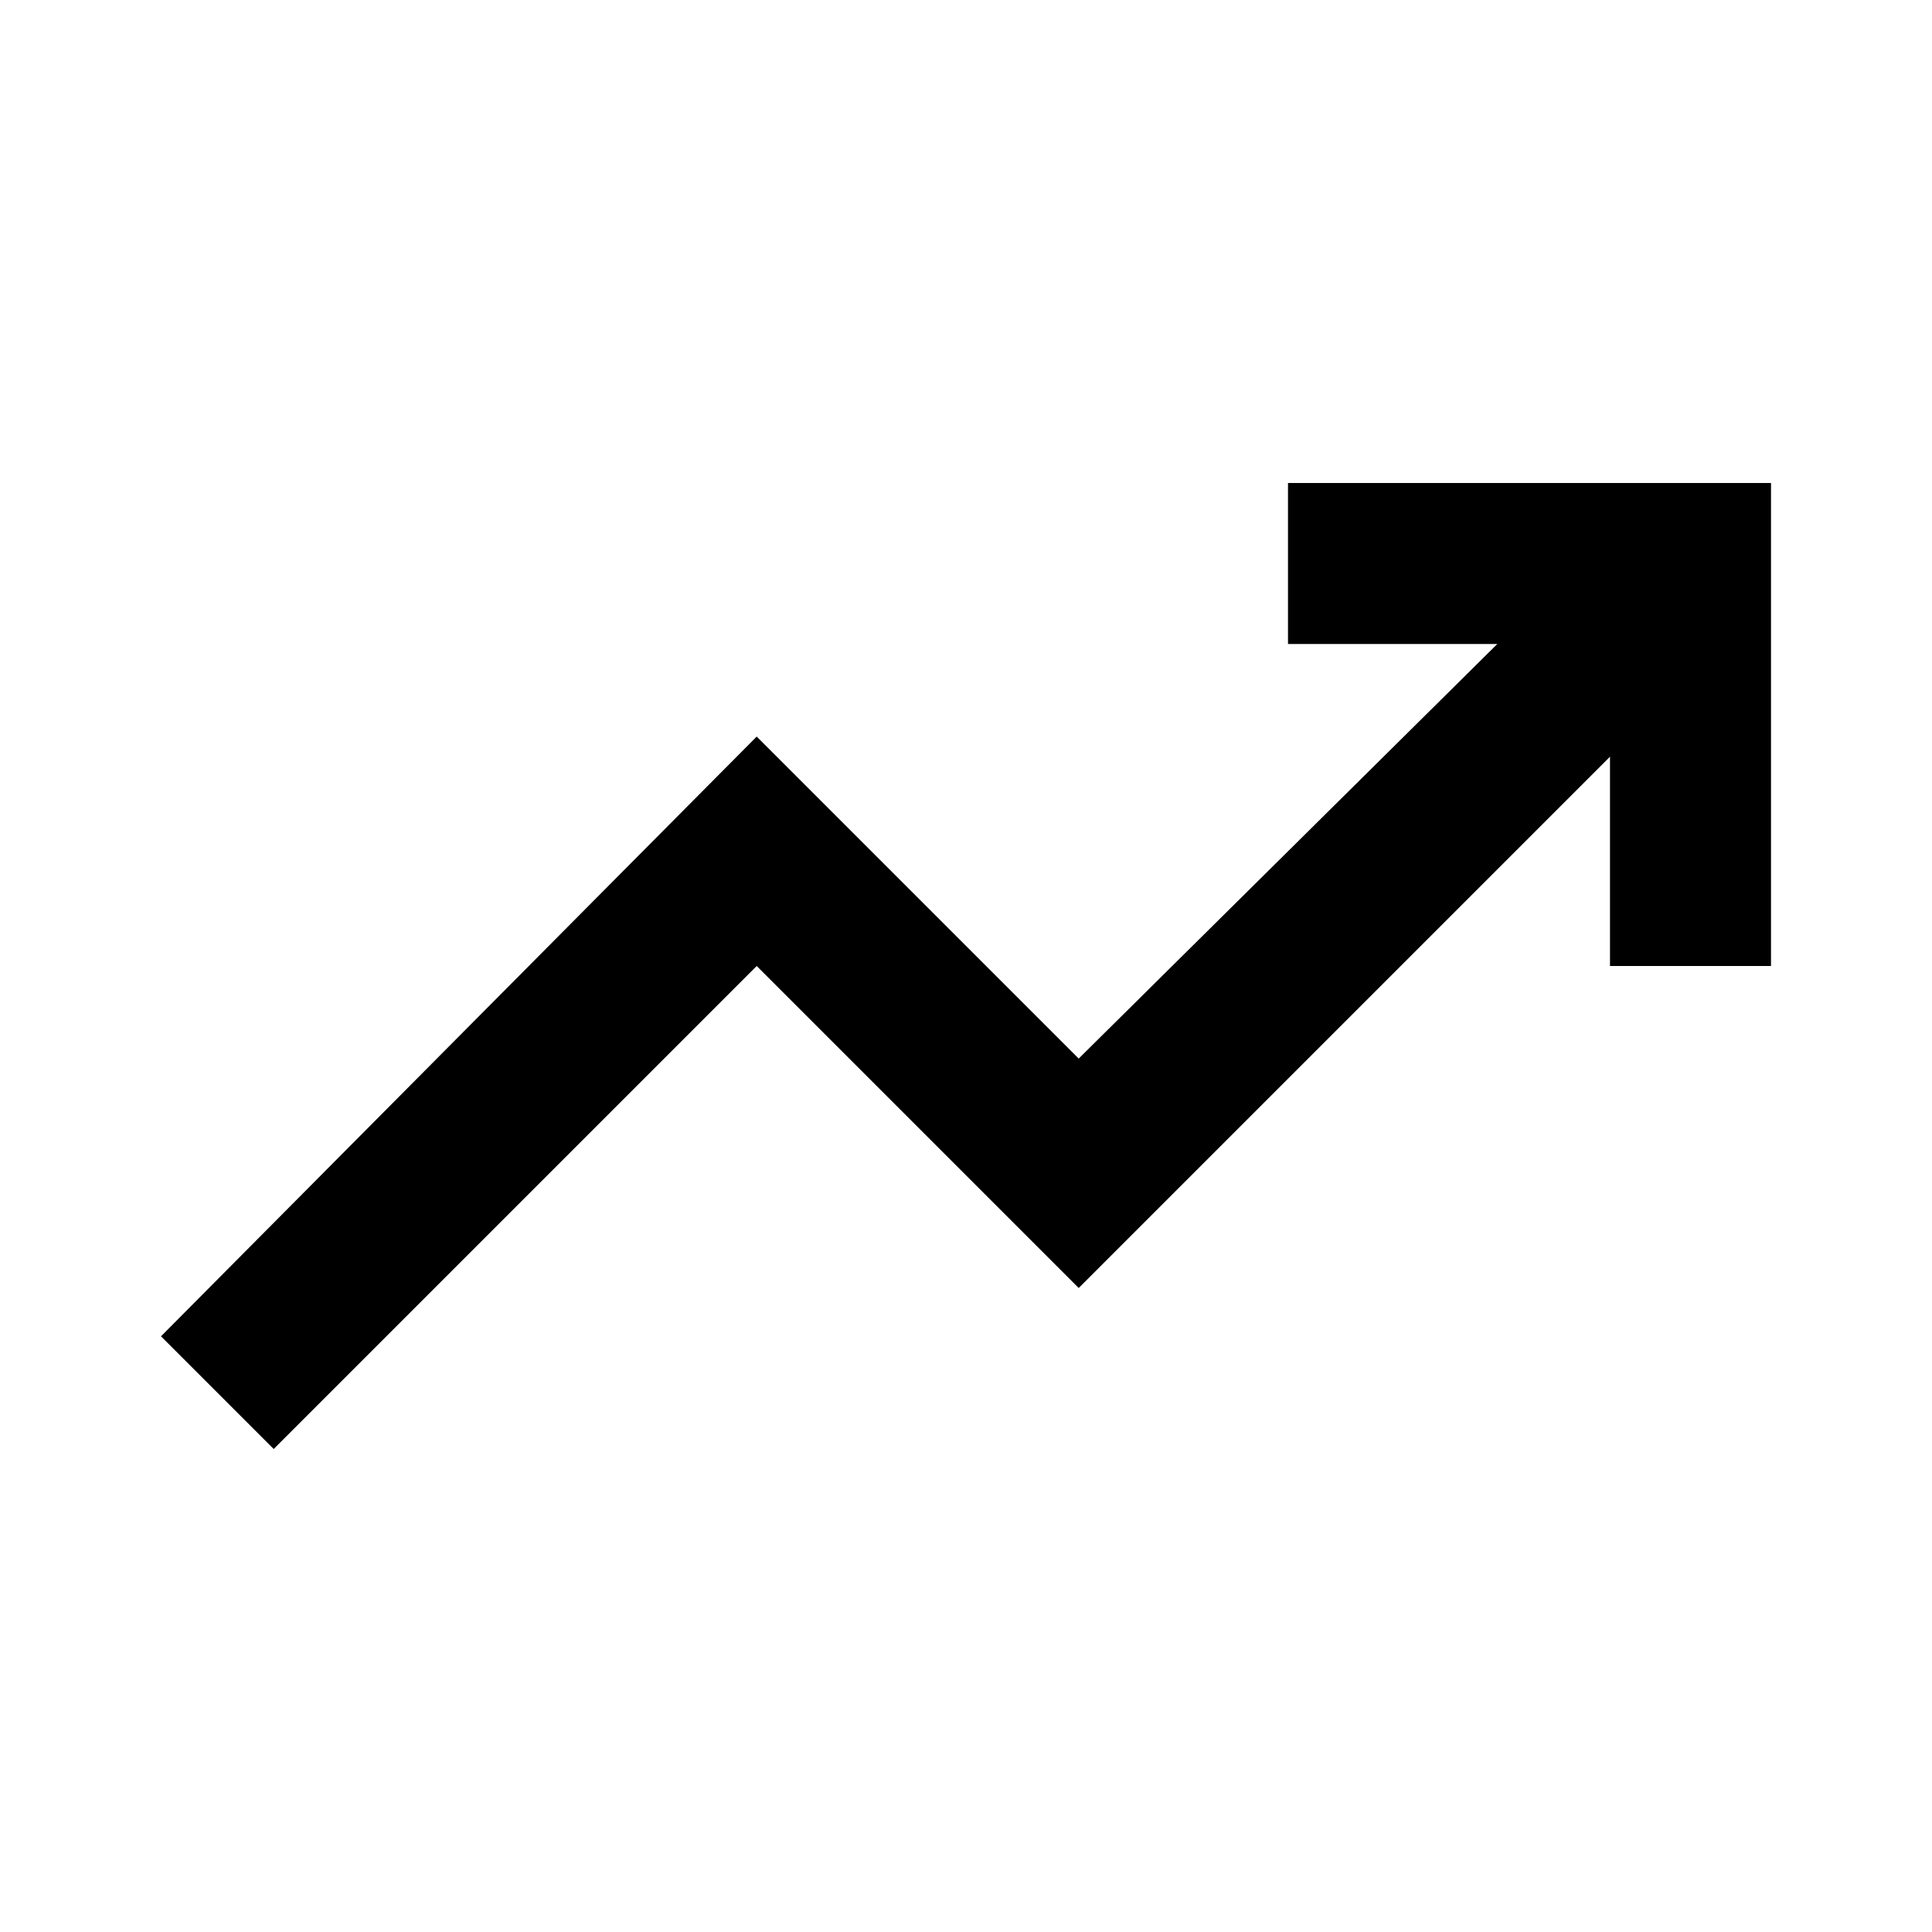
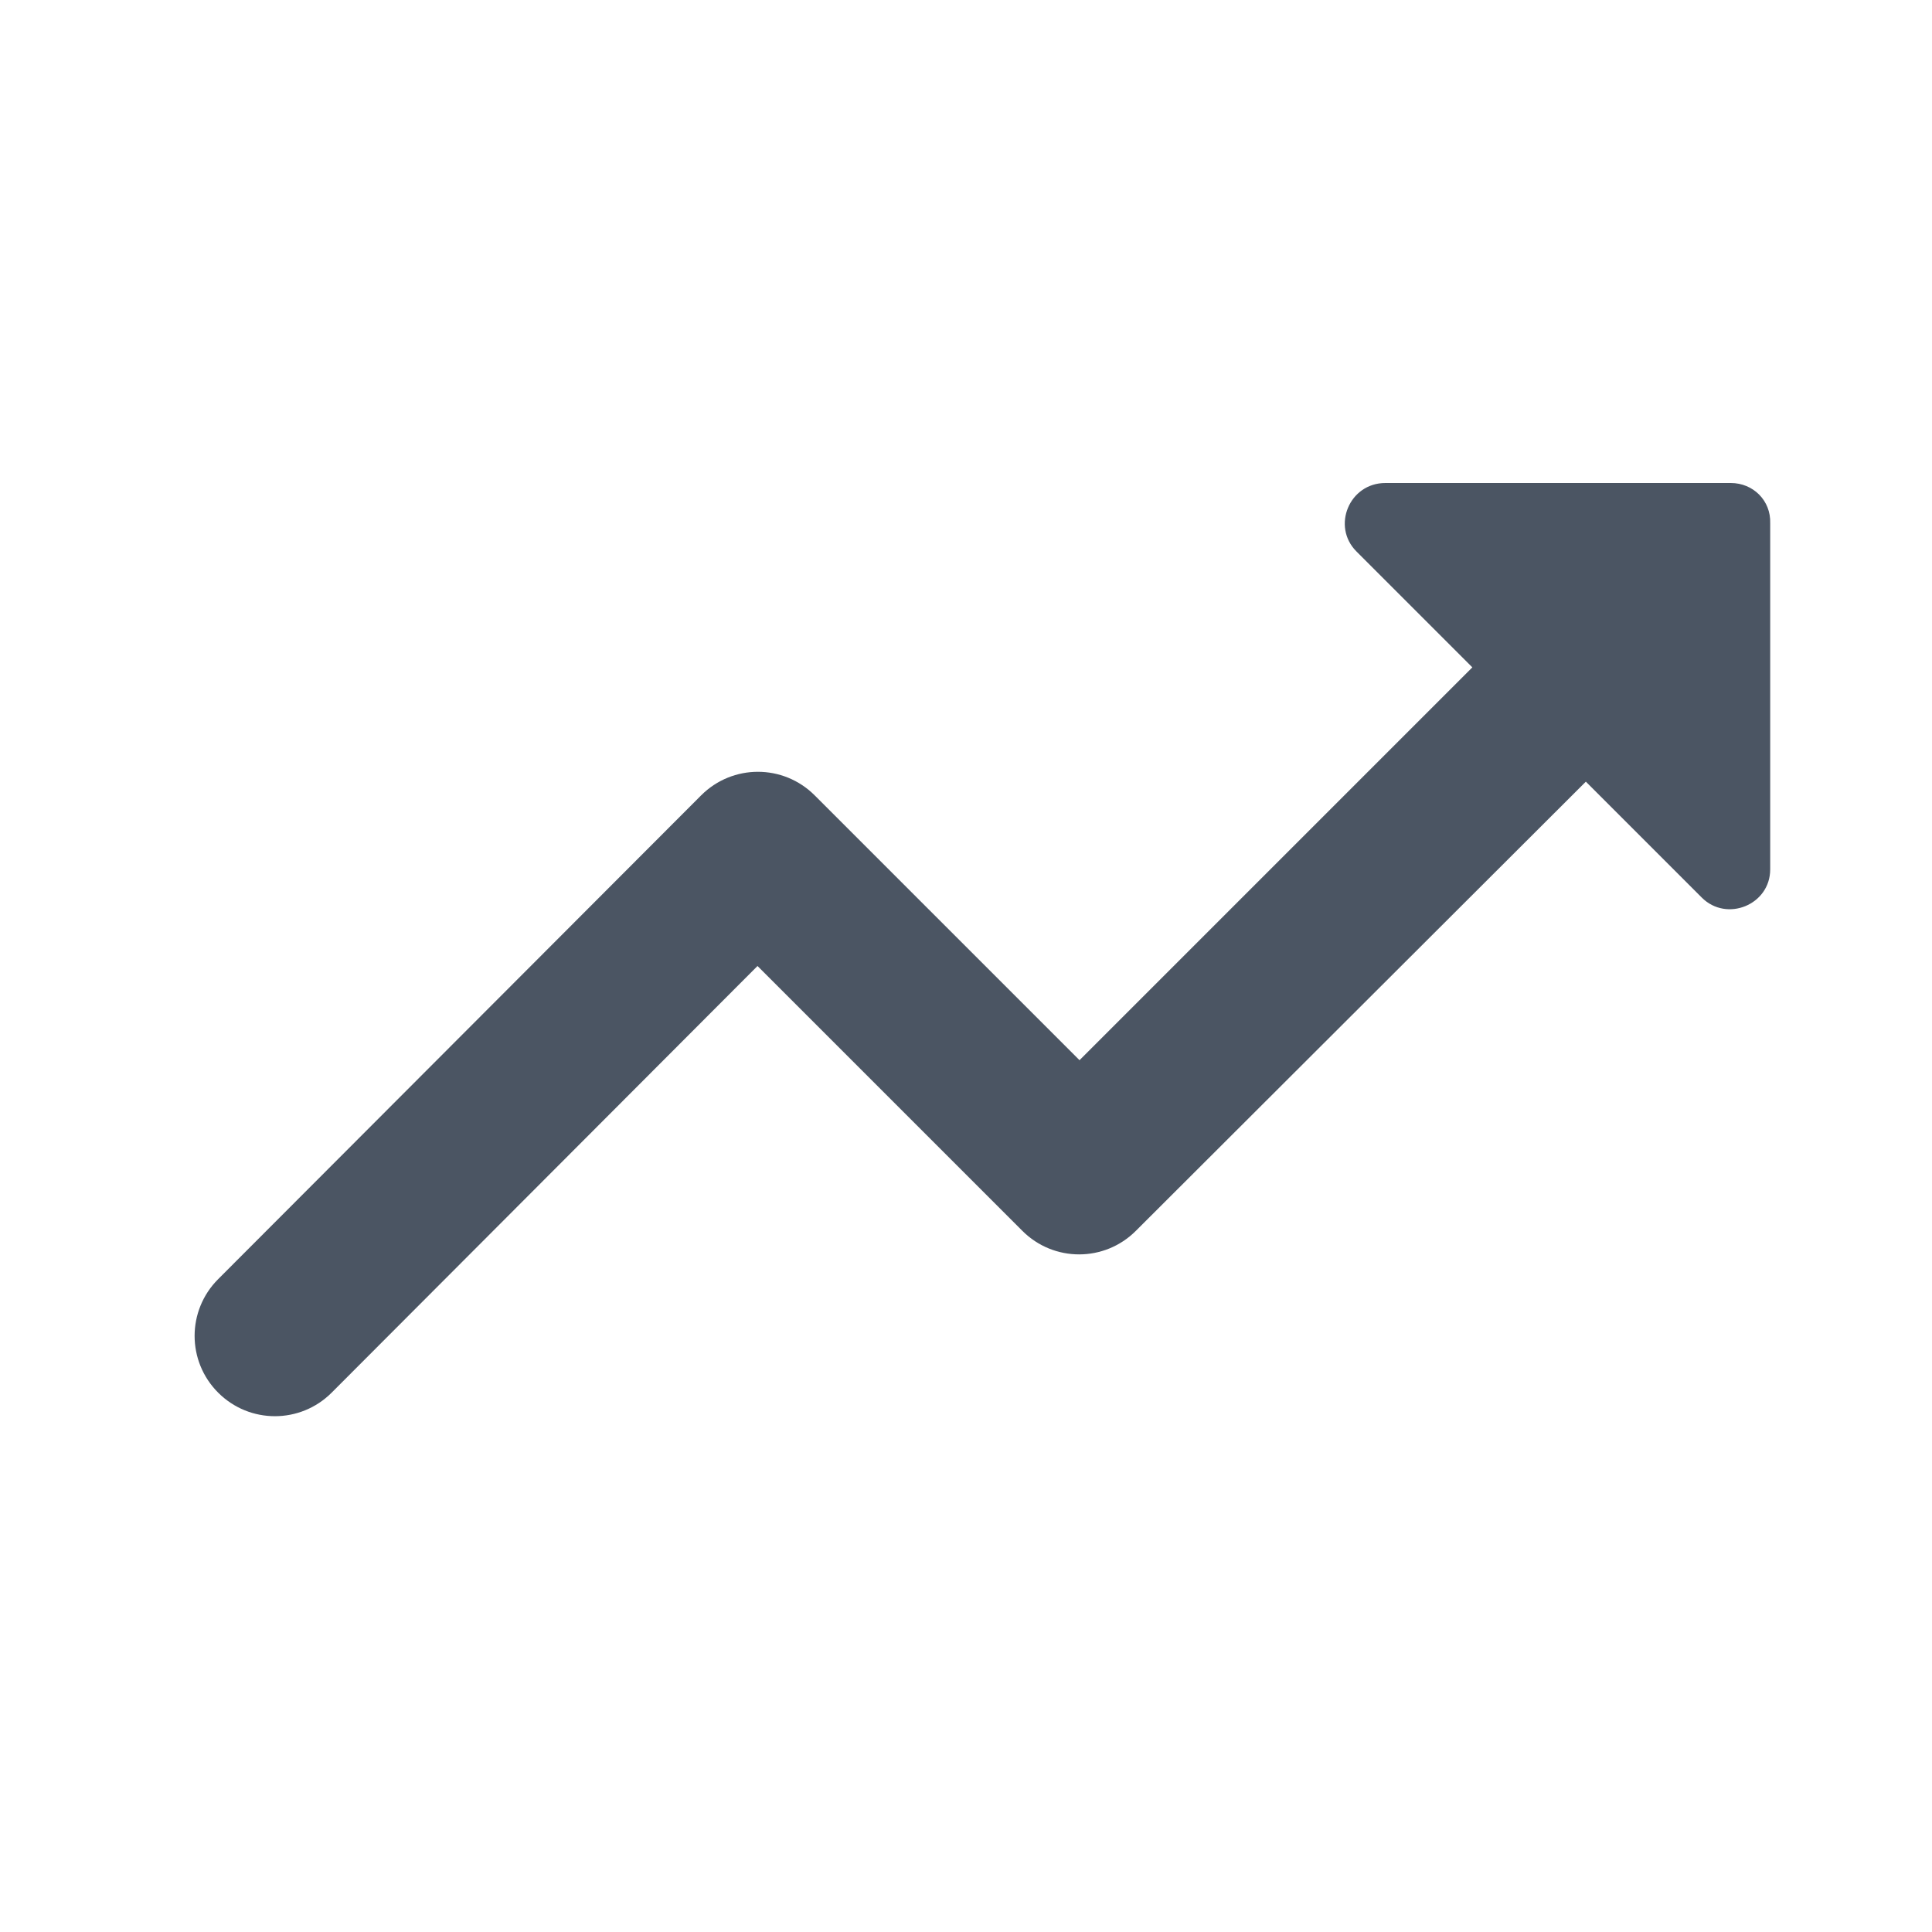
- <svg xmlns="http://www.w3.org/2000/svg" height="24px" viewBox="0 -960 960 960" width="24px" fill="#000">
-   <path d="m136-240-56-56 296-298 160 160 208-206H640v-80h240v240h-80v-104L536-320 376-480 136-240Z" />
+ <svg xmlns="http://www.w3.org/2000/svg" width="24" height="24" viewBox="0 0 24 24" fill="none">
+   <path d="M16.85 6.85L18.29 8.29L13.41 13.17L10.12 9.88C9.73 9.49 9.1 9.49 8.71 9.88L2.71 15.89C2.32 16.28 2.32 16.91 2.71 17.3C3.1 17.69 3.73 17.69 4.12 17.3L9.41 12L12.7 15.29C13.09 15.68 13.72 15.68 14.11 15.29L19.7 9.71L21.14 11.15C21.45 11.46 21.99 11.24 21.99 10.8V6.5C22 6.22 21.78 6 21.5 6H17.21C16.76 6 16.54 6.54 16.85 6.85Z" fill="#4B5563" />
</svg>
